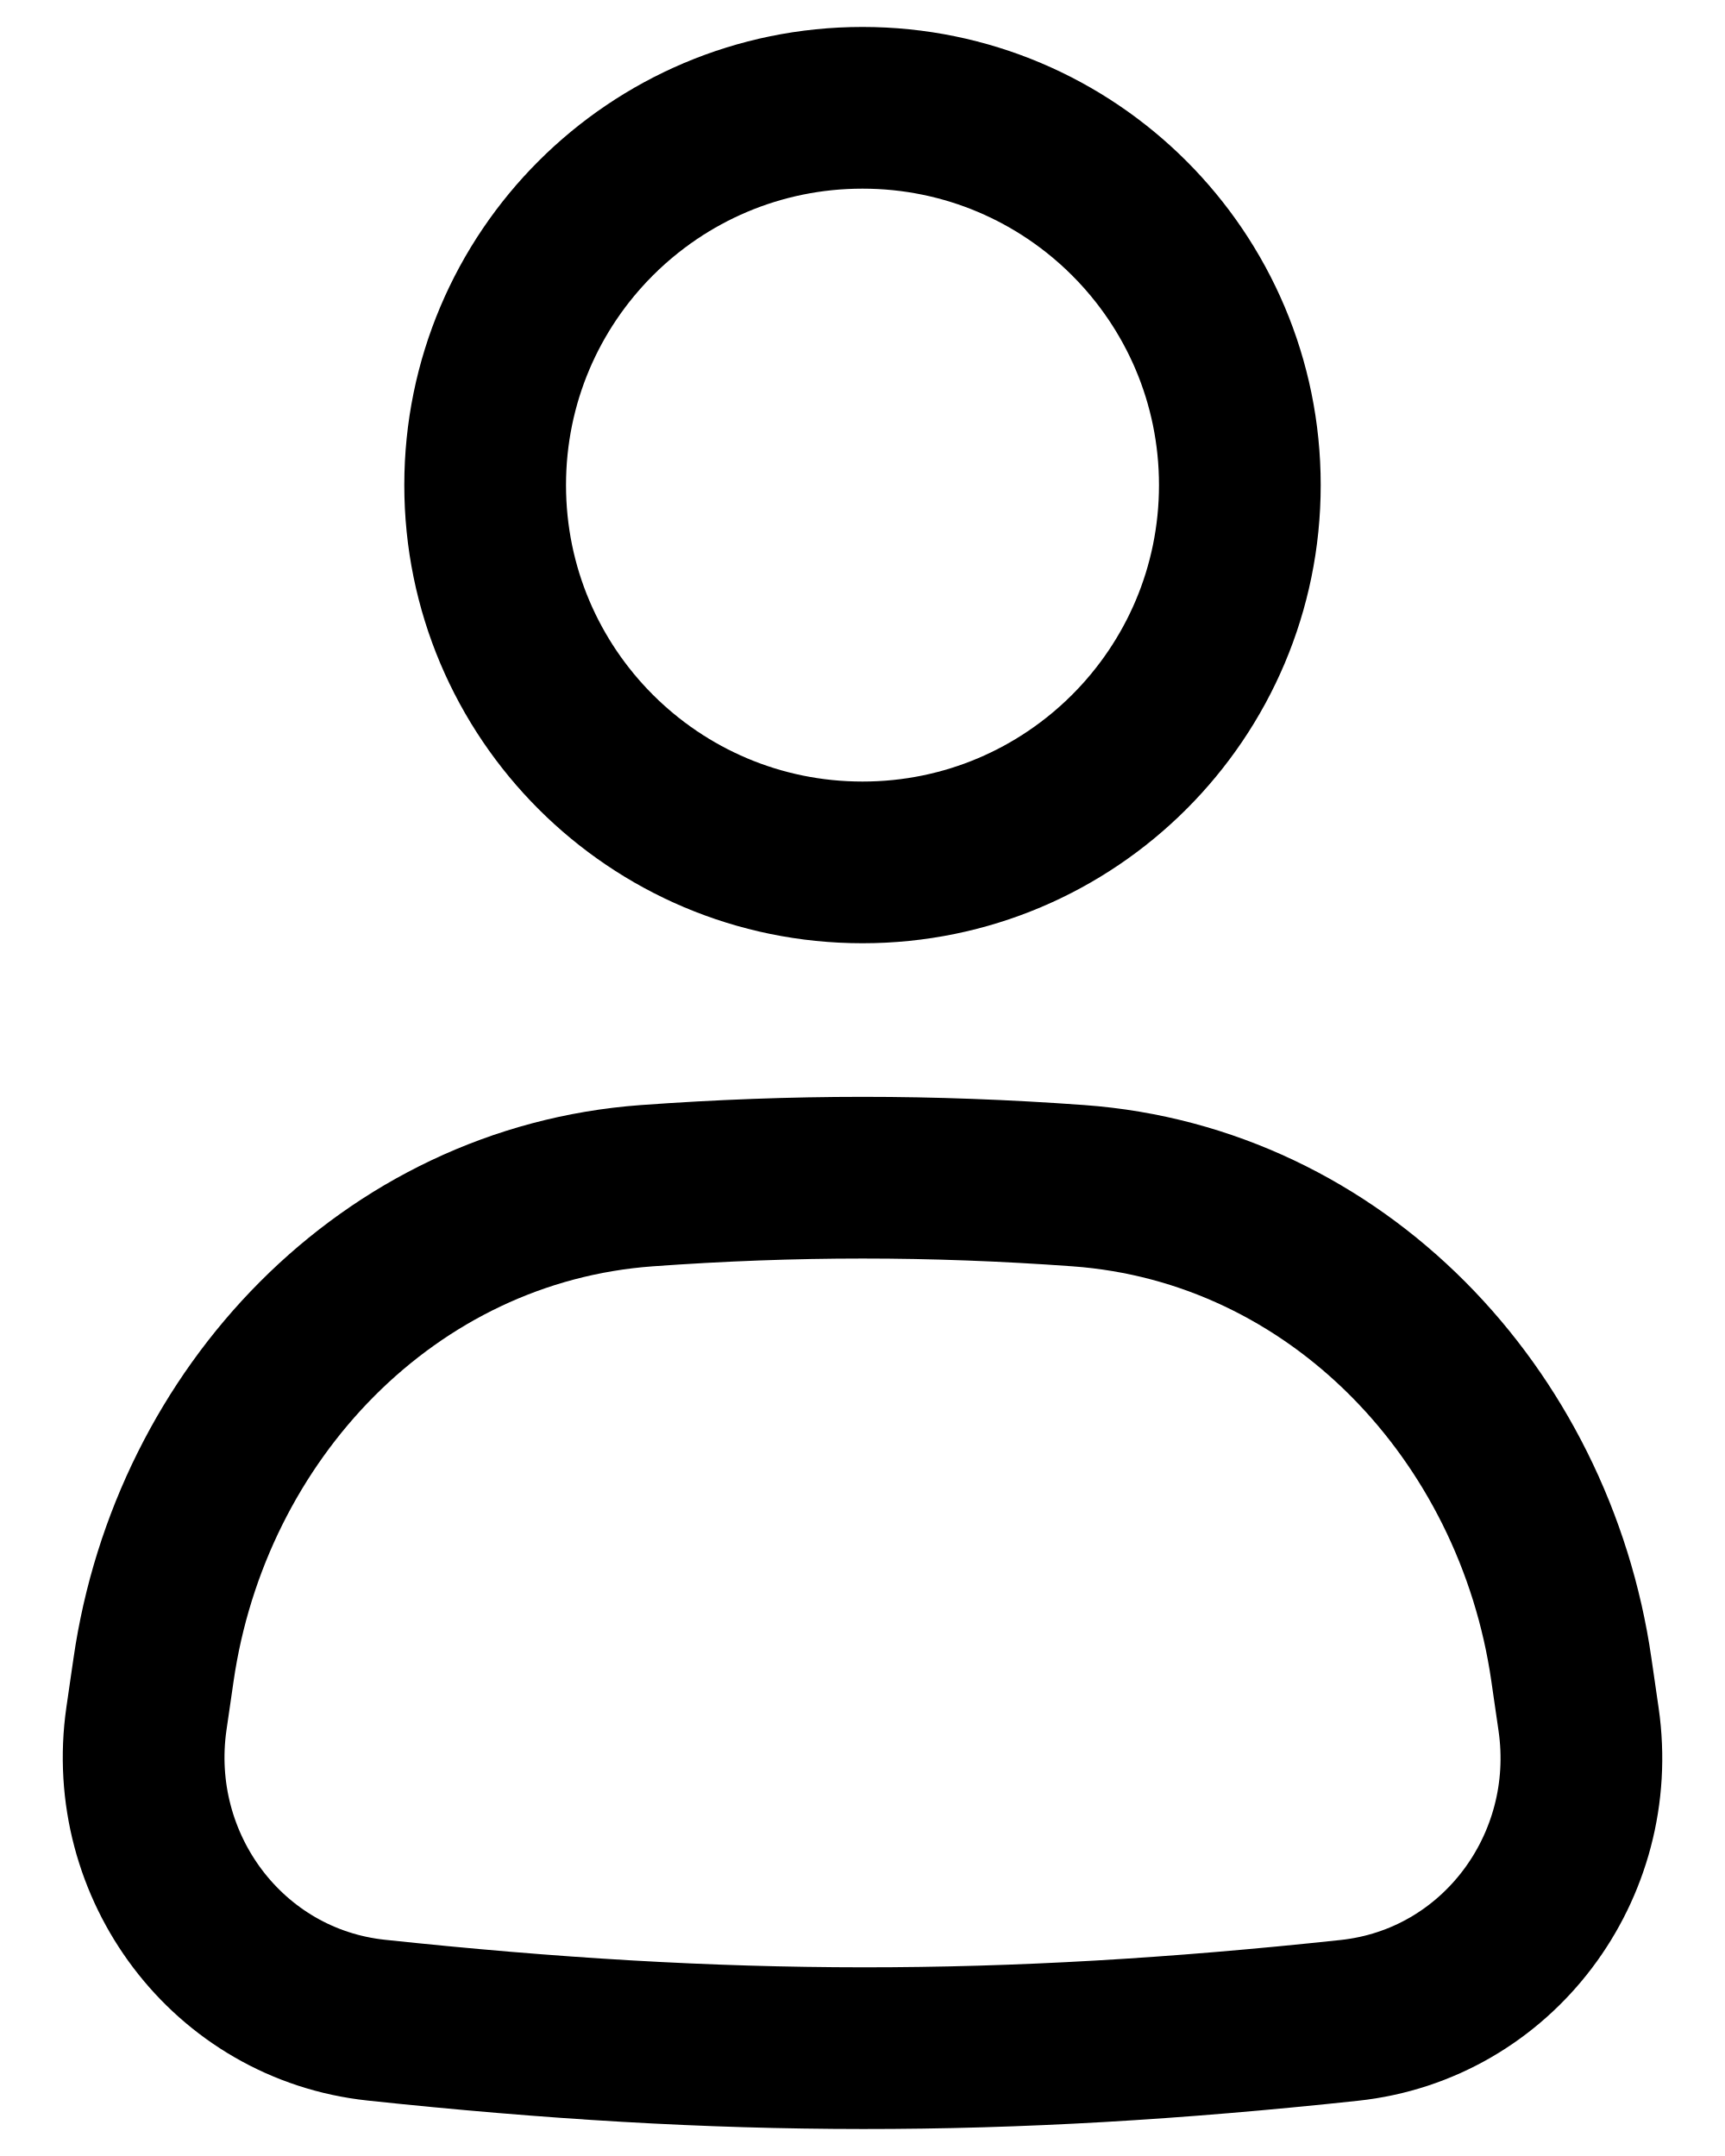
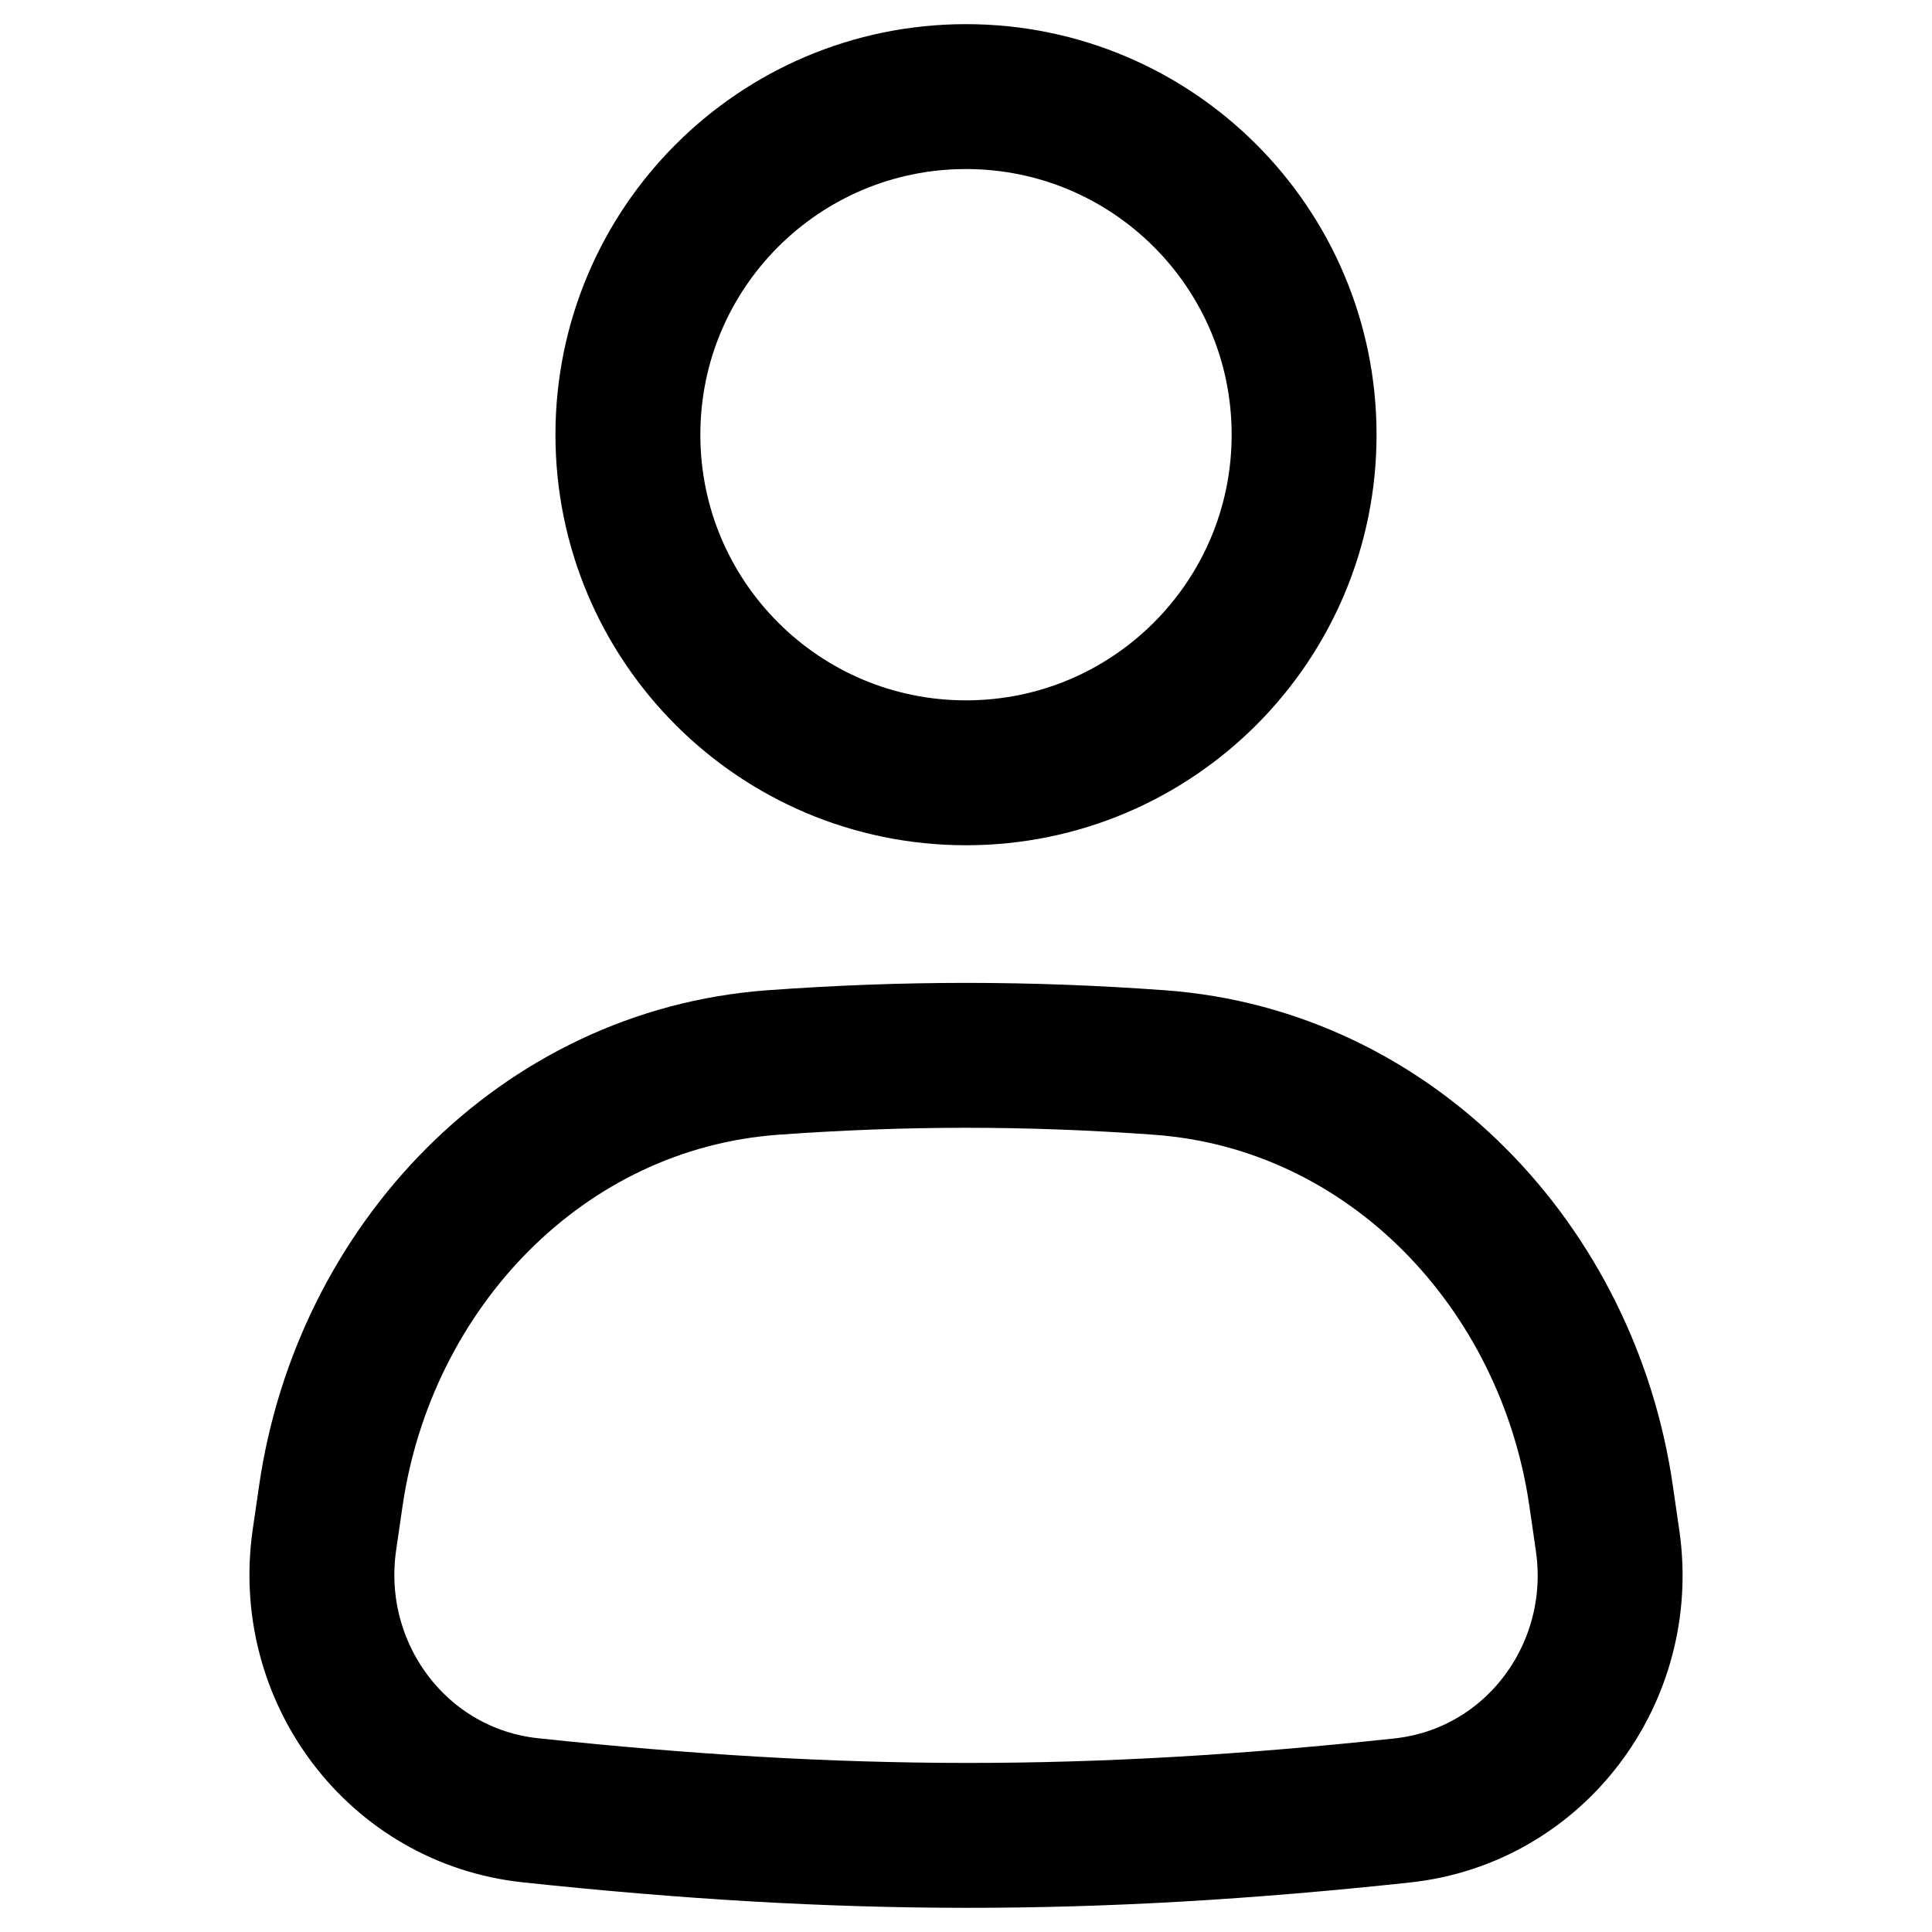
- <svg xmlns="http://www.w3.org/2000/svg" width="16" height="20" viewBox="0 0 16 20" fill="none">
+ <svg xmlns="http://www.w3.org/2000/svg" width="24" height="24" viewBox="0 0 16 20" fill="none">
  <path d="M11.5 4.5C11.5 6.433 9.933 8 8 8C6.067 8 4.5 6.433 4.5 4.5C4.5 2.567 6.067 1 8 1C9.933 1 11.5 2.567 11.5 4.5Z" stroke="currentColor" stroke-width="1.5" />
  <path d="M1.424 15.49C1.767 13.115 3.606 11.174 5.999 10.999C7.366 10.9 8.638 10.9 10.003 10.999C12.395 11.173 14.233 13.114 14.575 15.488L14.642 15.95C14.84 17.318 13.889 18.595 12.514 18.742C9.288 19.088 6.722 19.084 3.491 18.74C2.114 18.593 1.161 17.315 1.358 15.944L1.424 15.49Z" stroke="currentColor" stroke-width="1.5" />
</svg>
